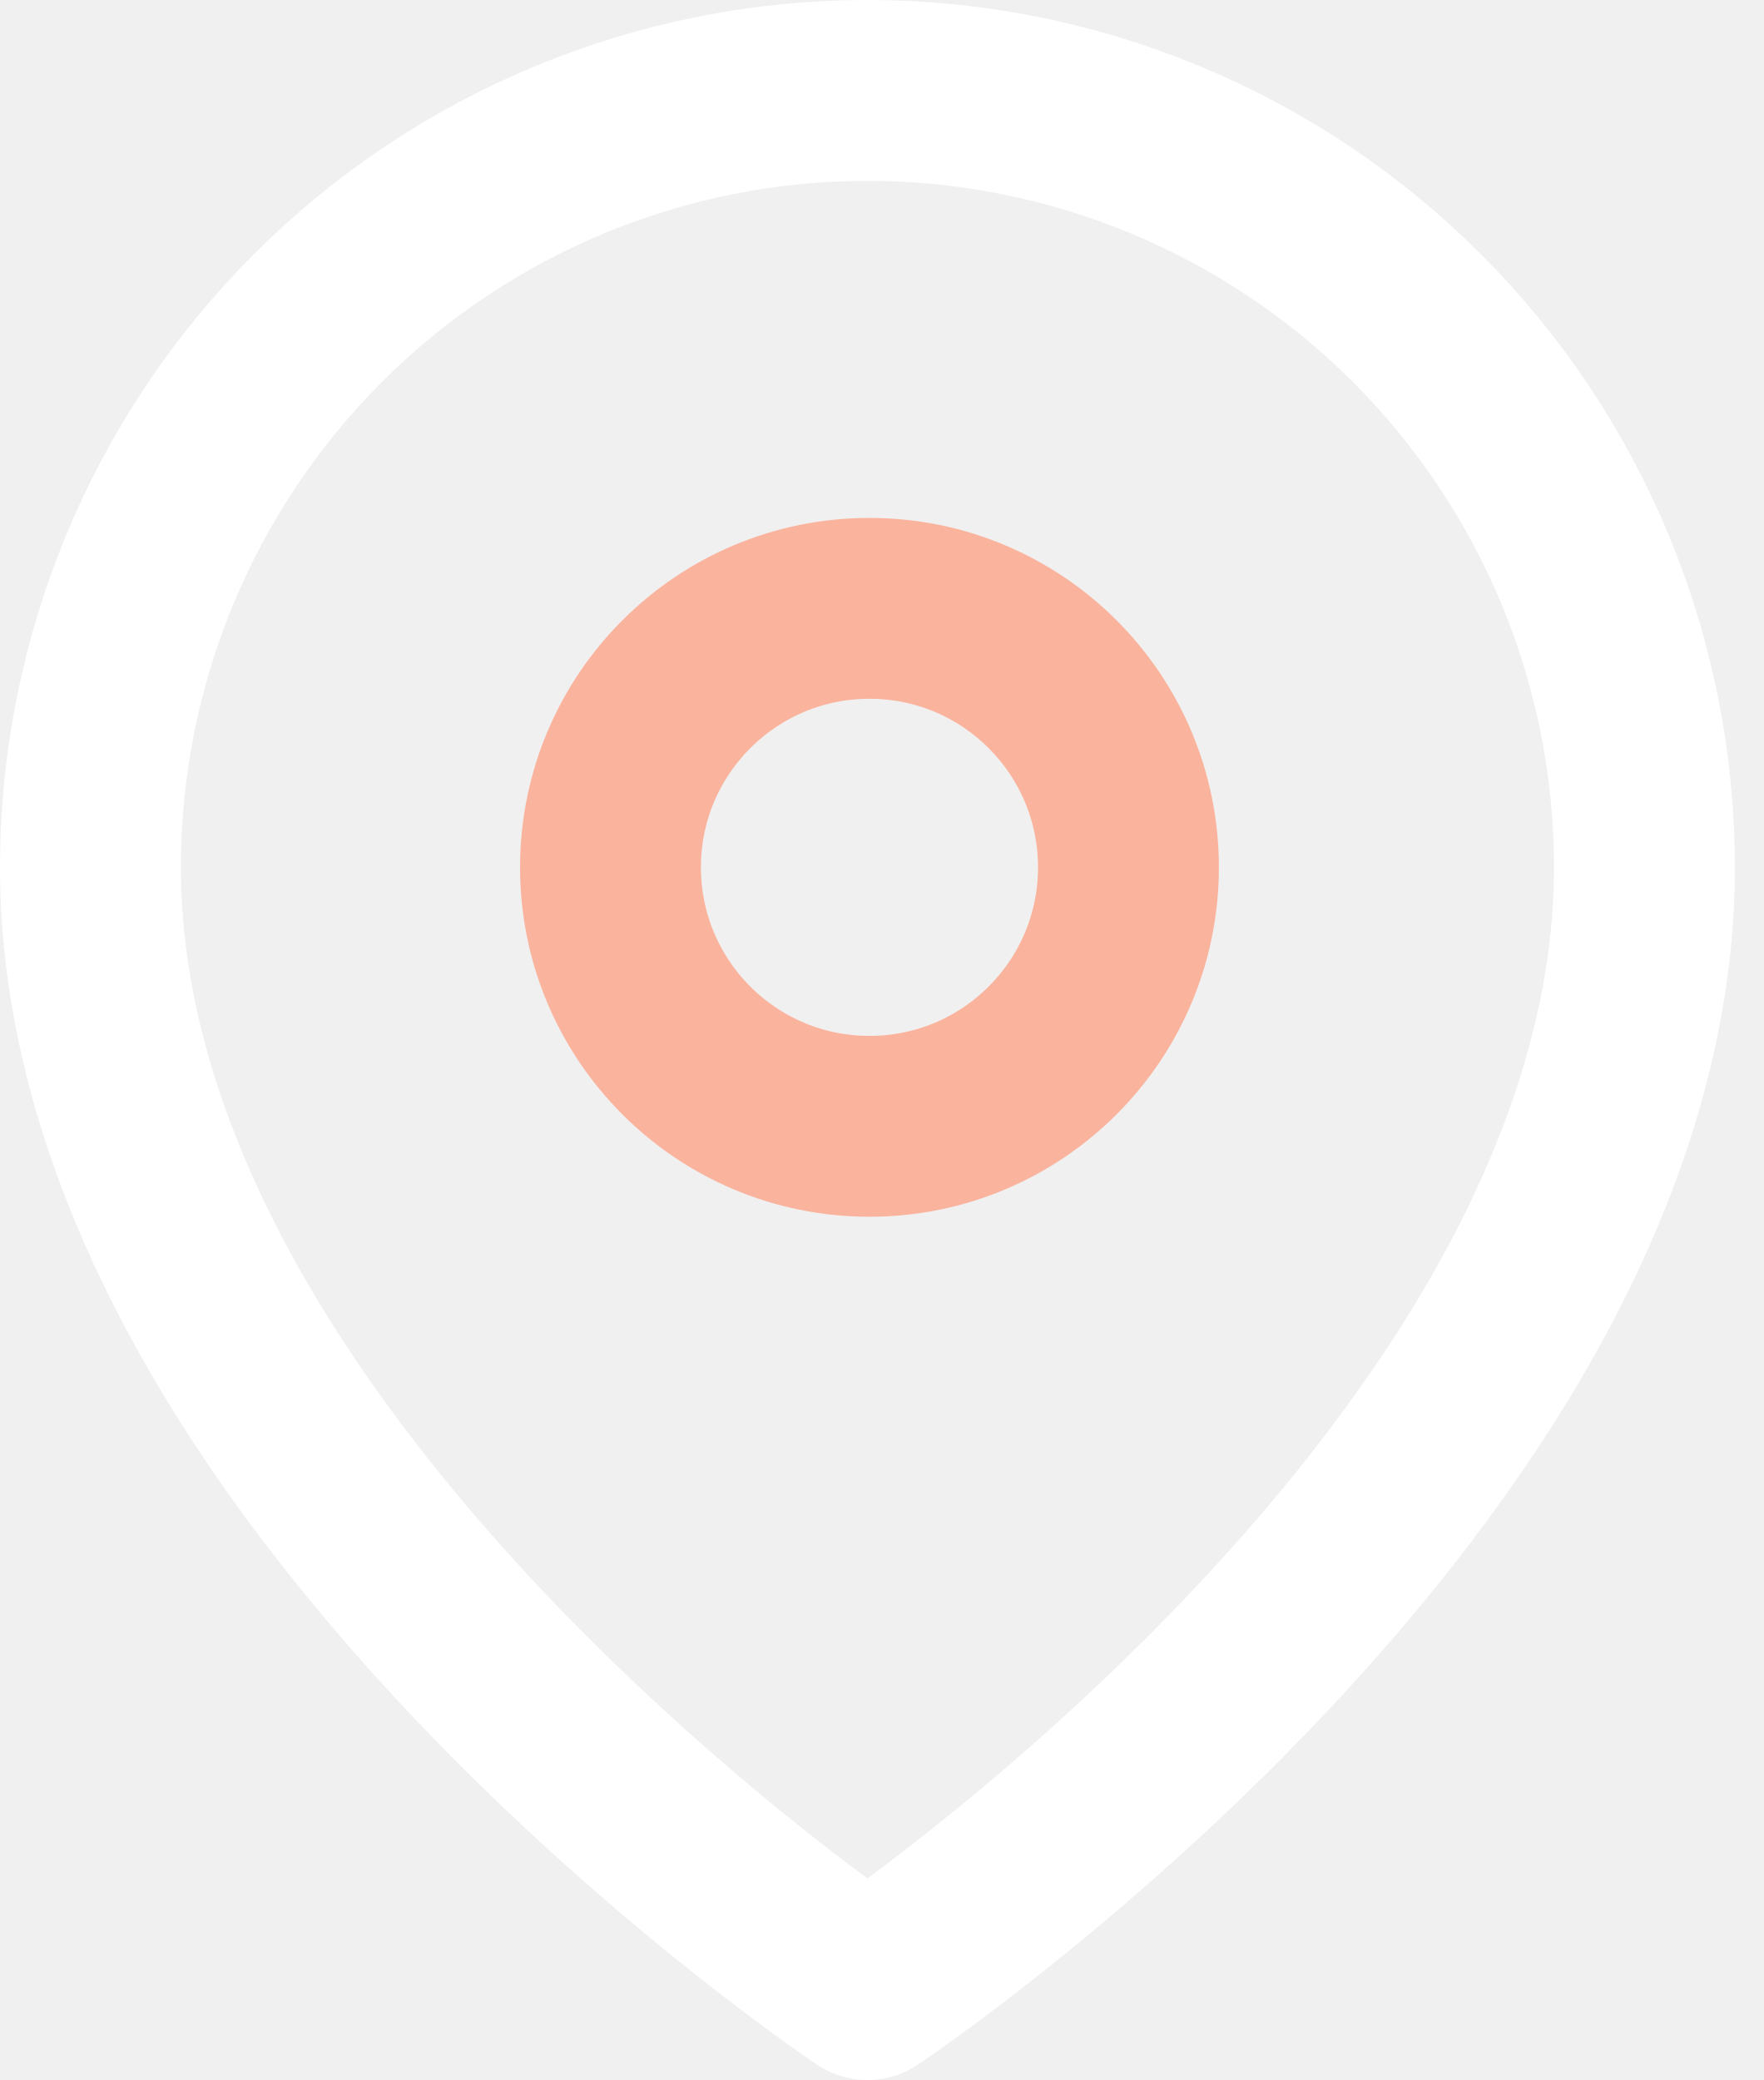
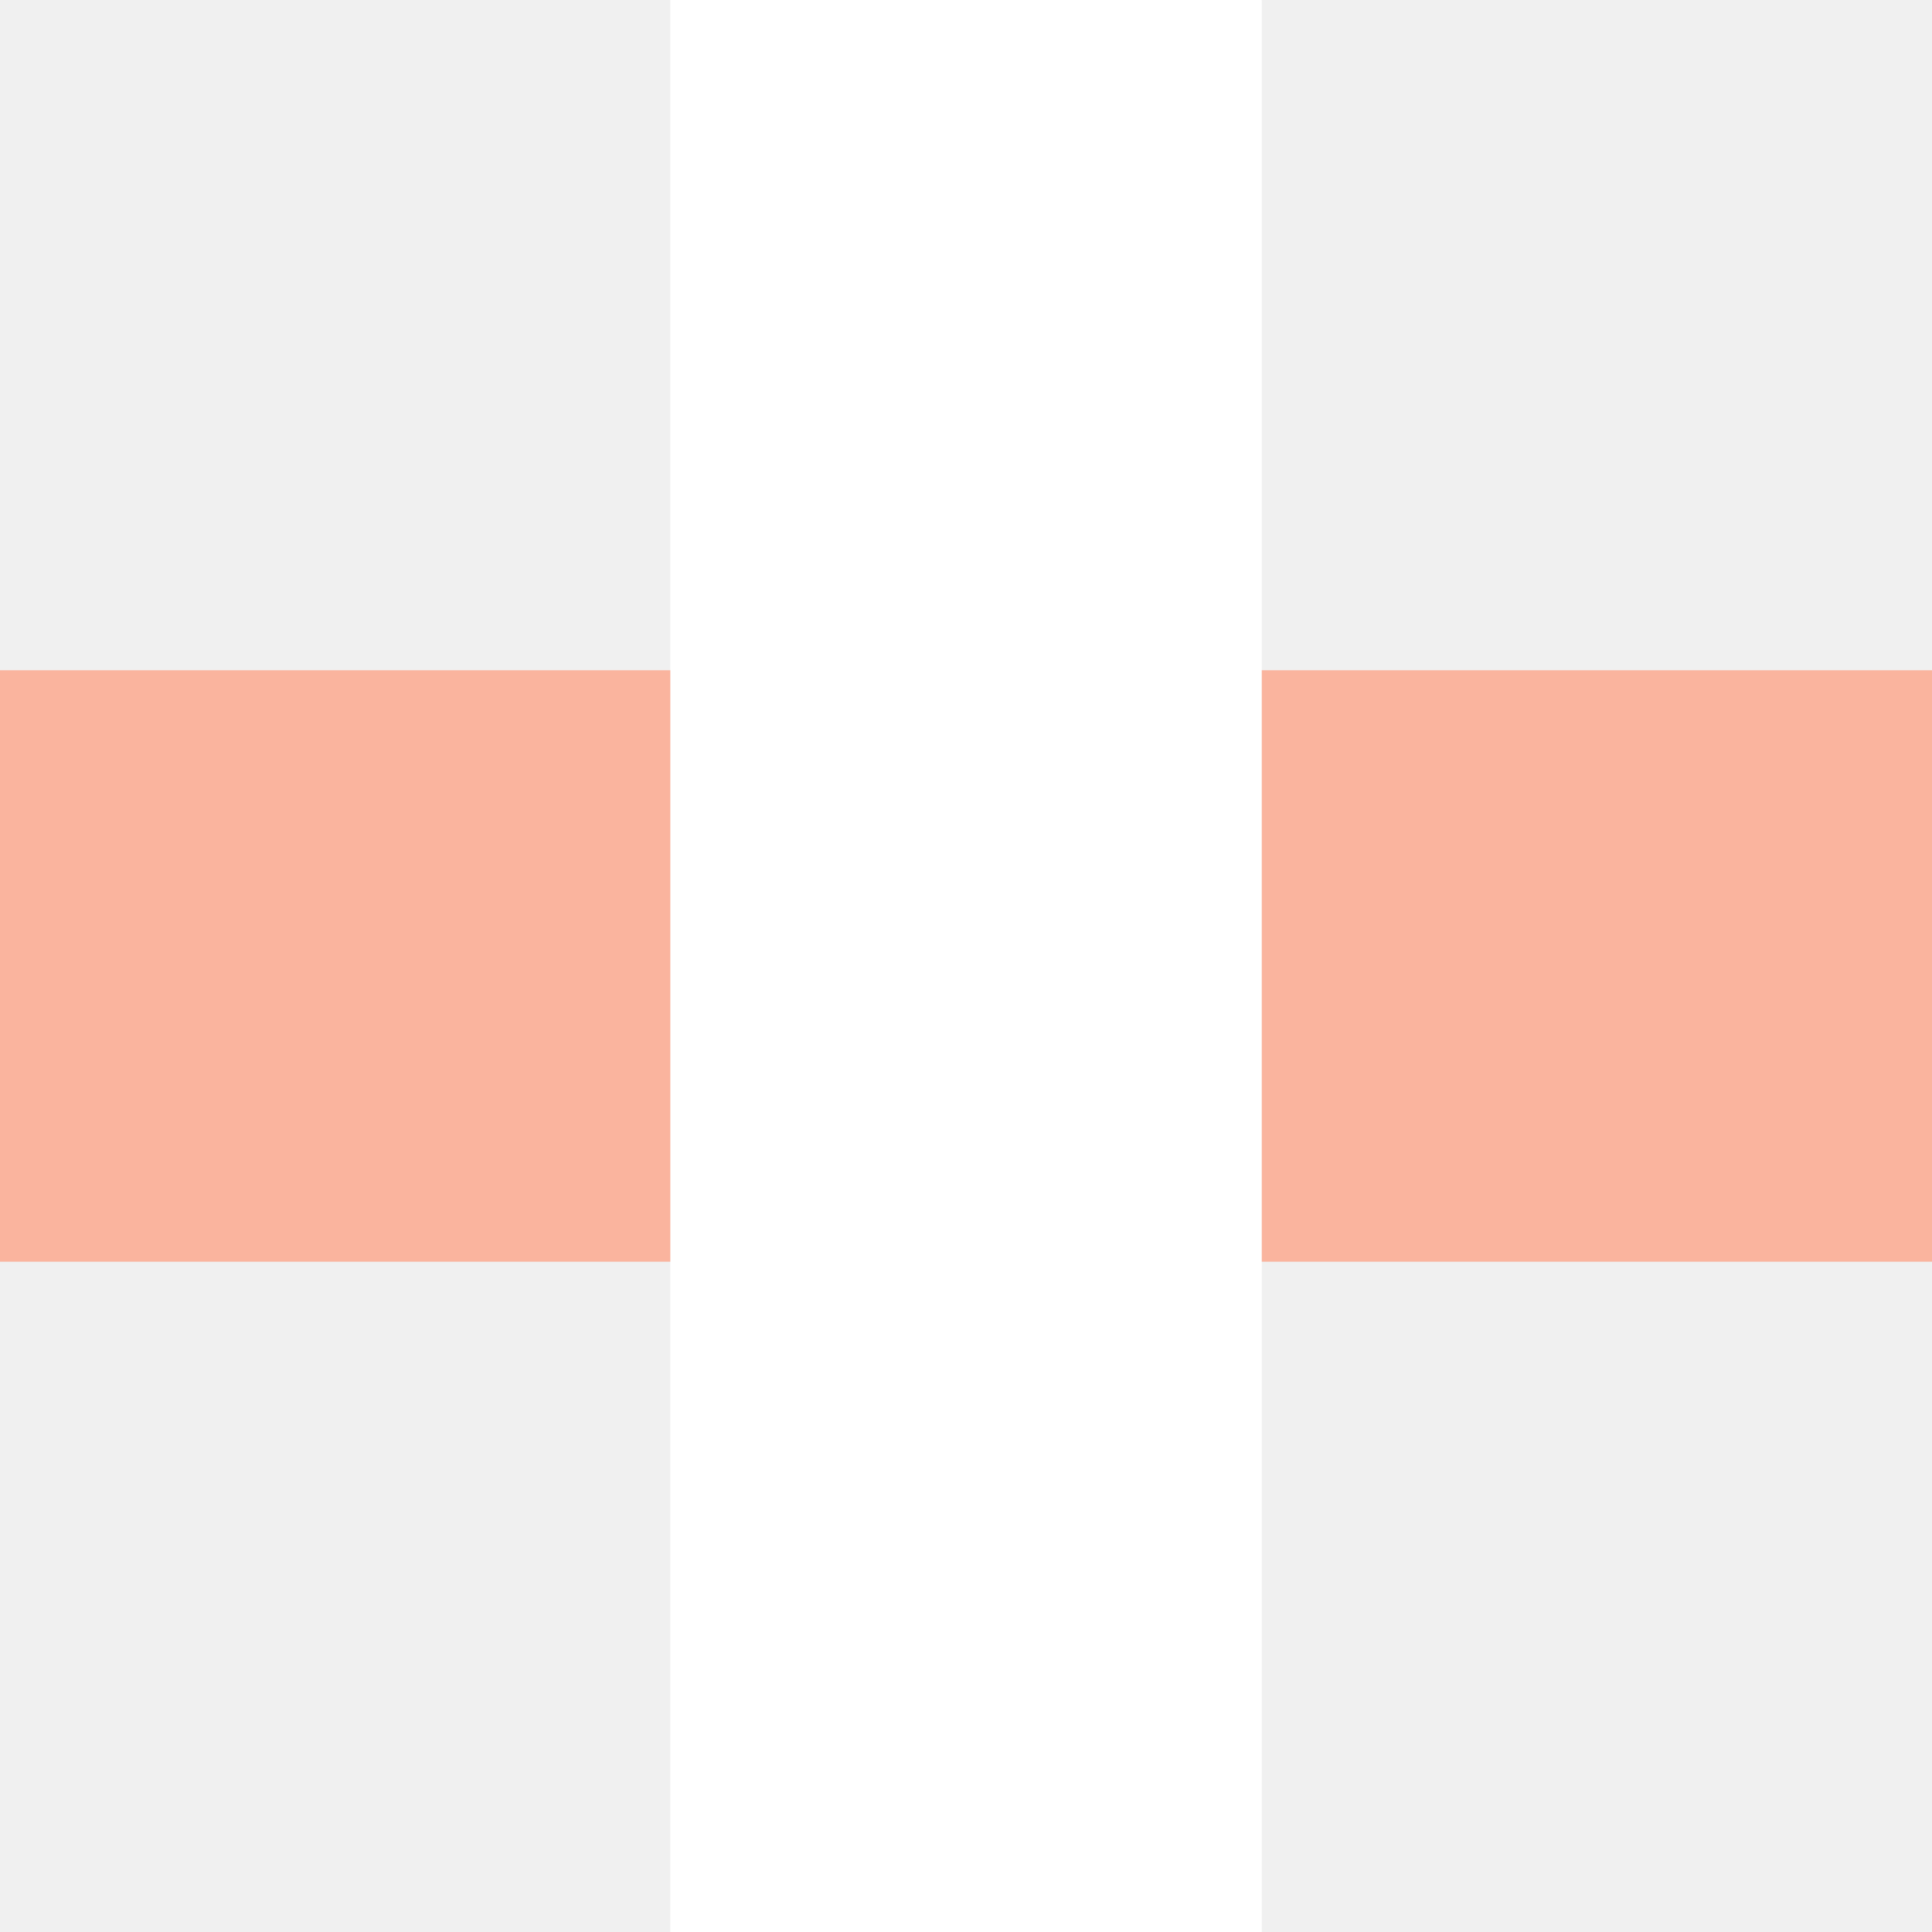
- <svg xmlns="http://www.w3.org/2000/svg" width="39" height="46" viewBox="0 0 39 46" fill="none">
-   <path d="M36.364 19.182C36.364 32.545 19.182 44 19.182 44C19.182 44 2 32.545 2 19.182C2 14.625 3.81 10.255 7.032 7.032C10.255 3.81 14.625 2 19.182 2C23.739 2 28.109 3.81 31.331 7.032C34.553 10.255 36.364 14.625 36.364 19.182Z" stroke="white" stroke-width="4" stroke-linecap="round" stroke-linejoin="round" />
-   <path d="M19.227 24.909C22.39 24.909 24.954 22.345 24.954 19.182C24.954 16.019 22.39 13.454 19.227 13.454C16.064 13.454 13.5 16.019 13.5 19.182C13.5 22.345 16.064 24.909 19.227 24.909Z" stroke="#FAB49E" stroke-width="4" stroke-linecap="round" stroke-linejoin="round" />
+ <svg xmlns="http://www.w3.org/2000/svg" width="40" height="40" viewBox="0 0 40 40" fill="none">
+   <rect y="13.877" width="40" height="12.245" fill="#FAB49E" />
+   <rect x="13.878" y="40" width="40" height="12.245" transform="rotate(-90 13.8784 40.0001)" fill="white" />
</svg>
